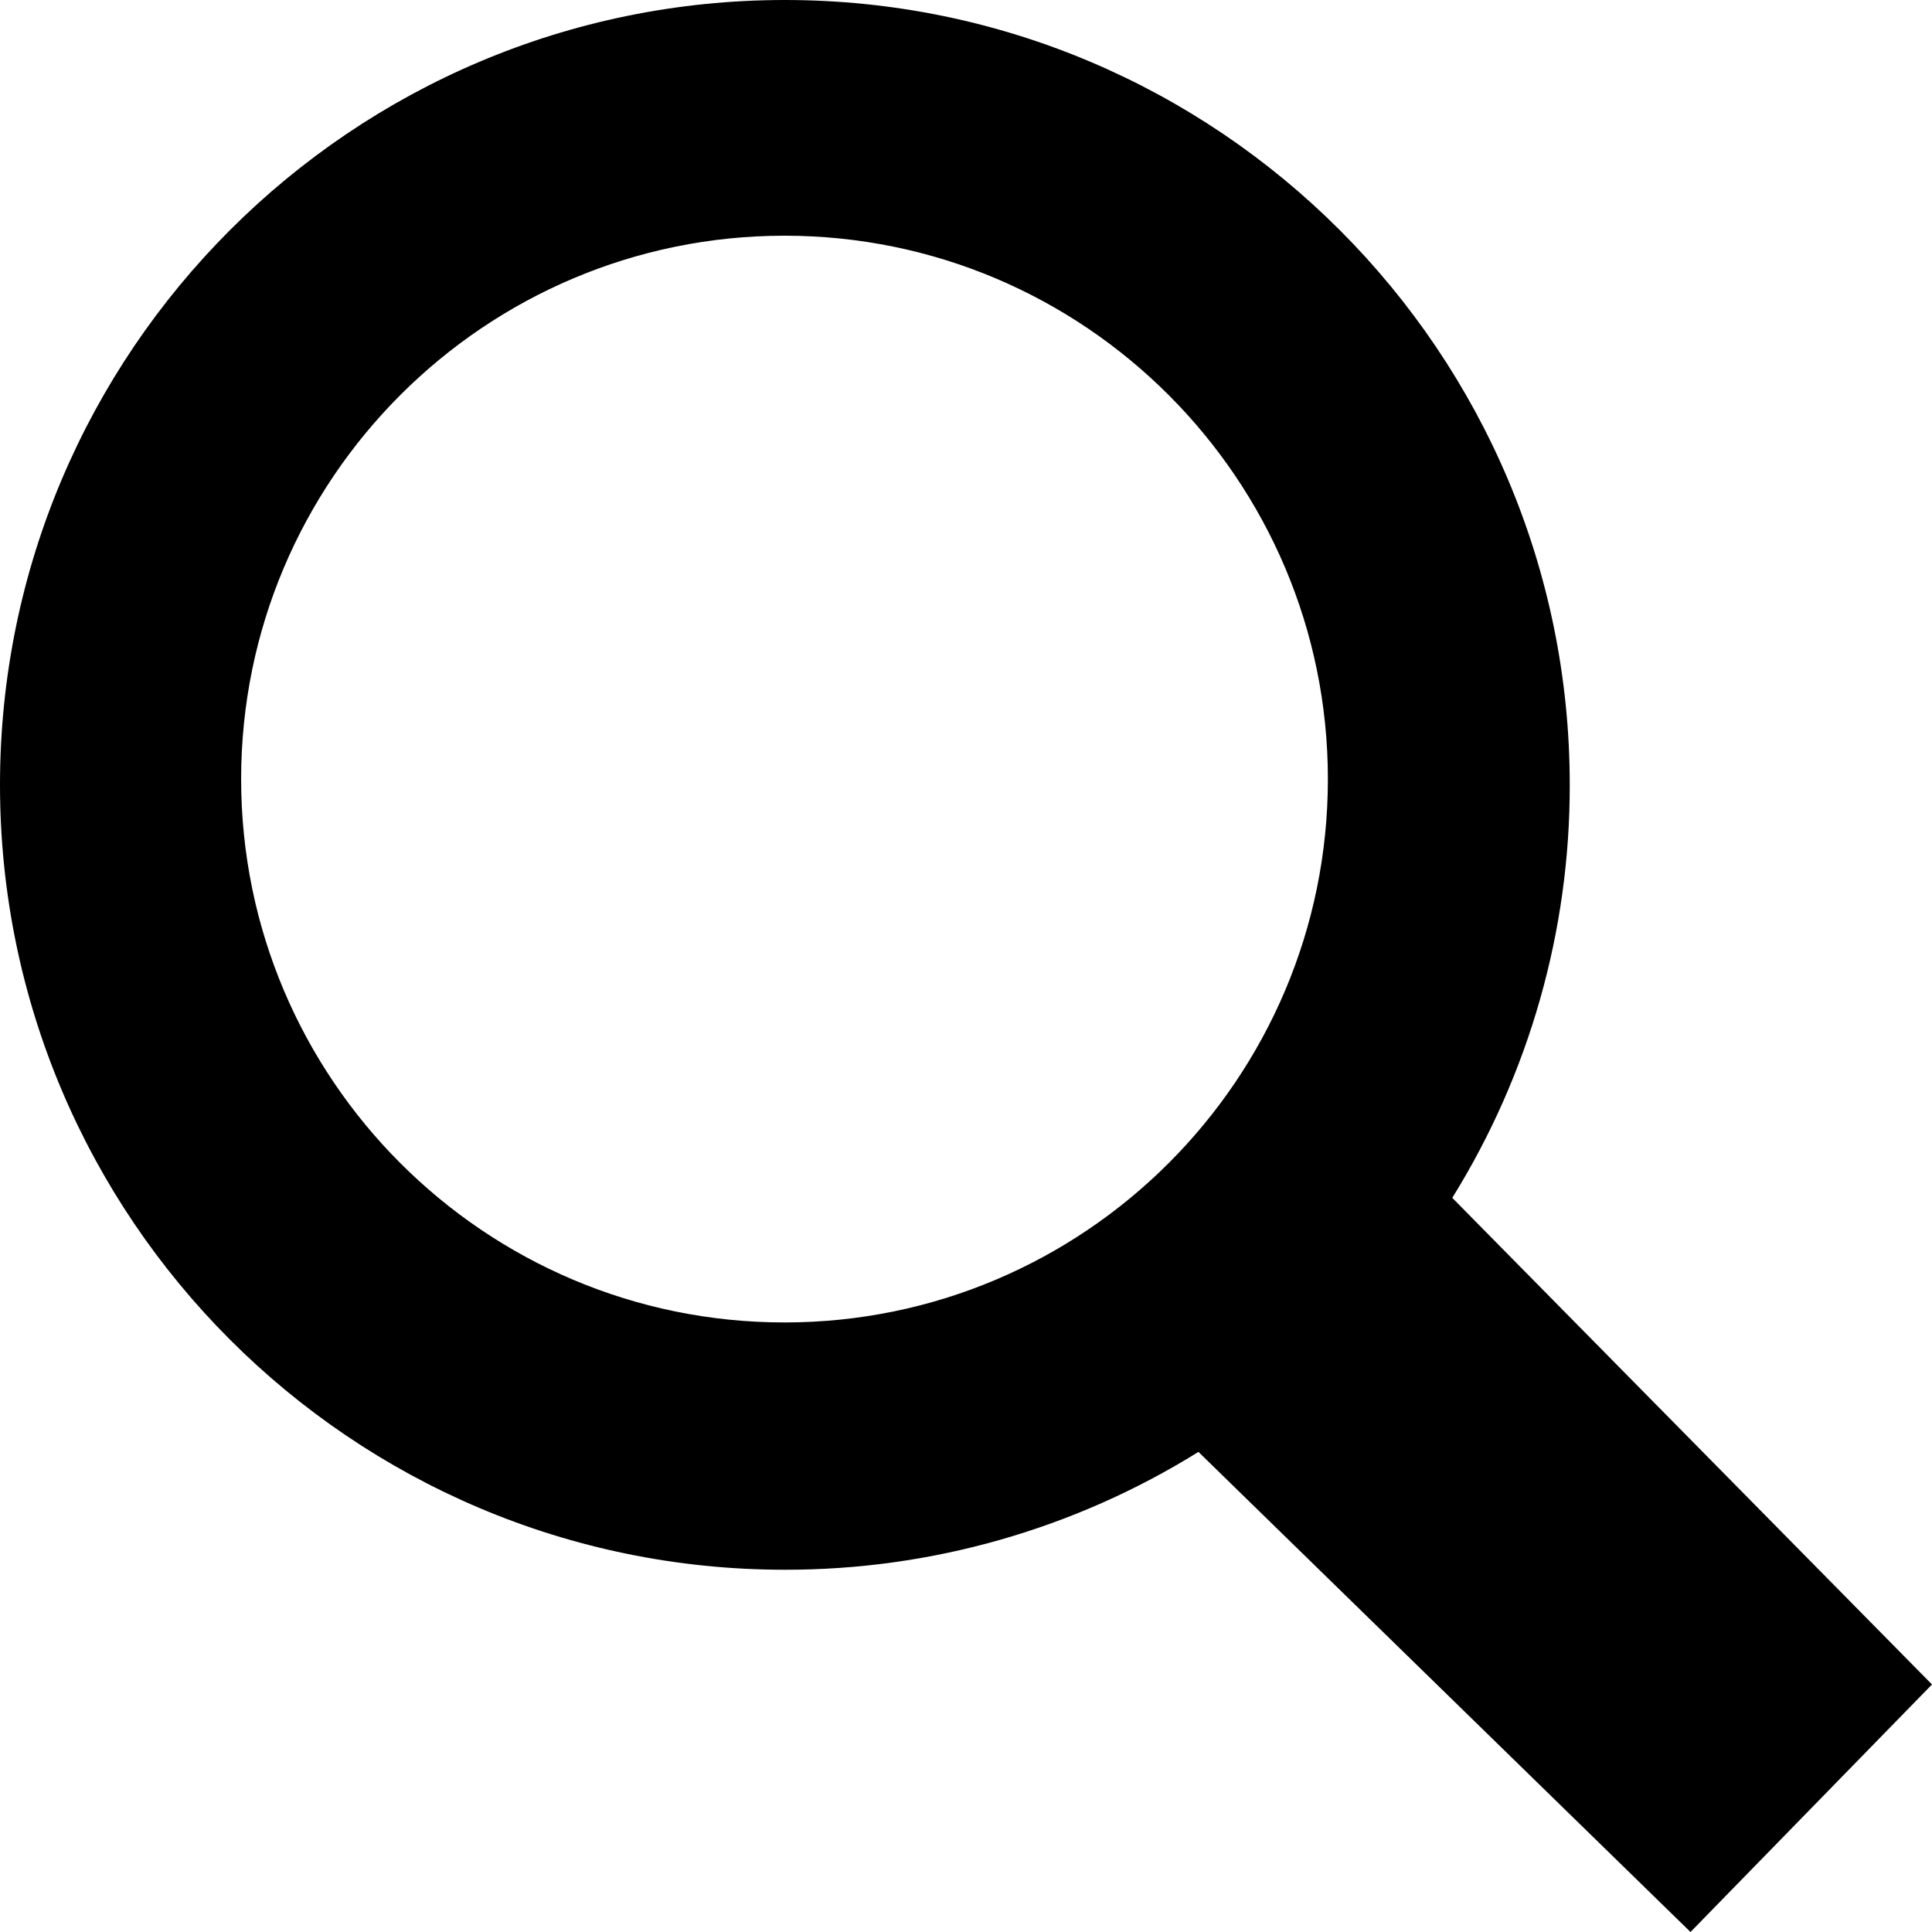
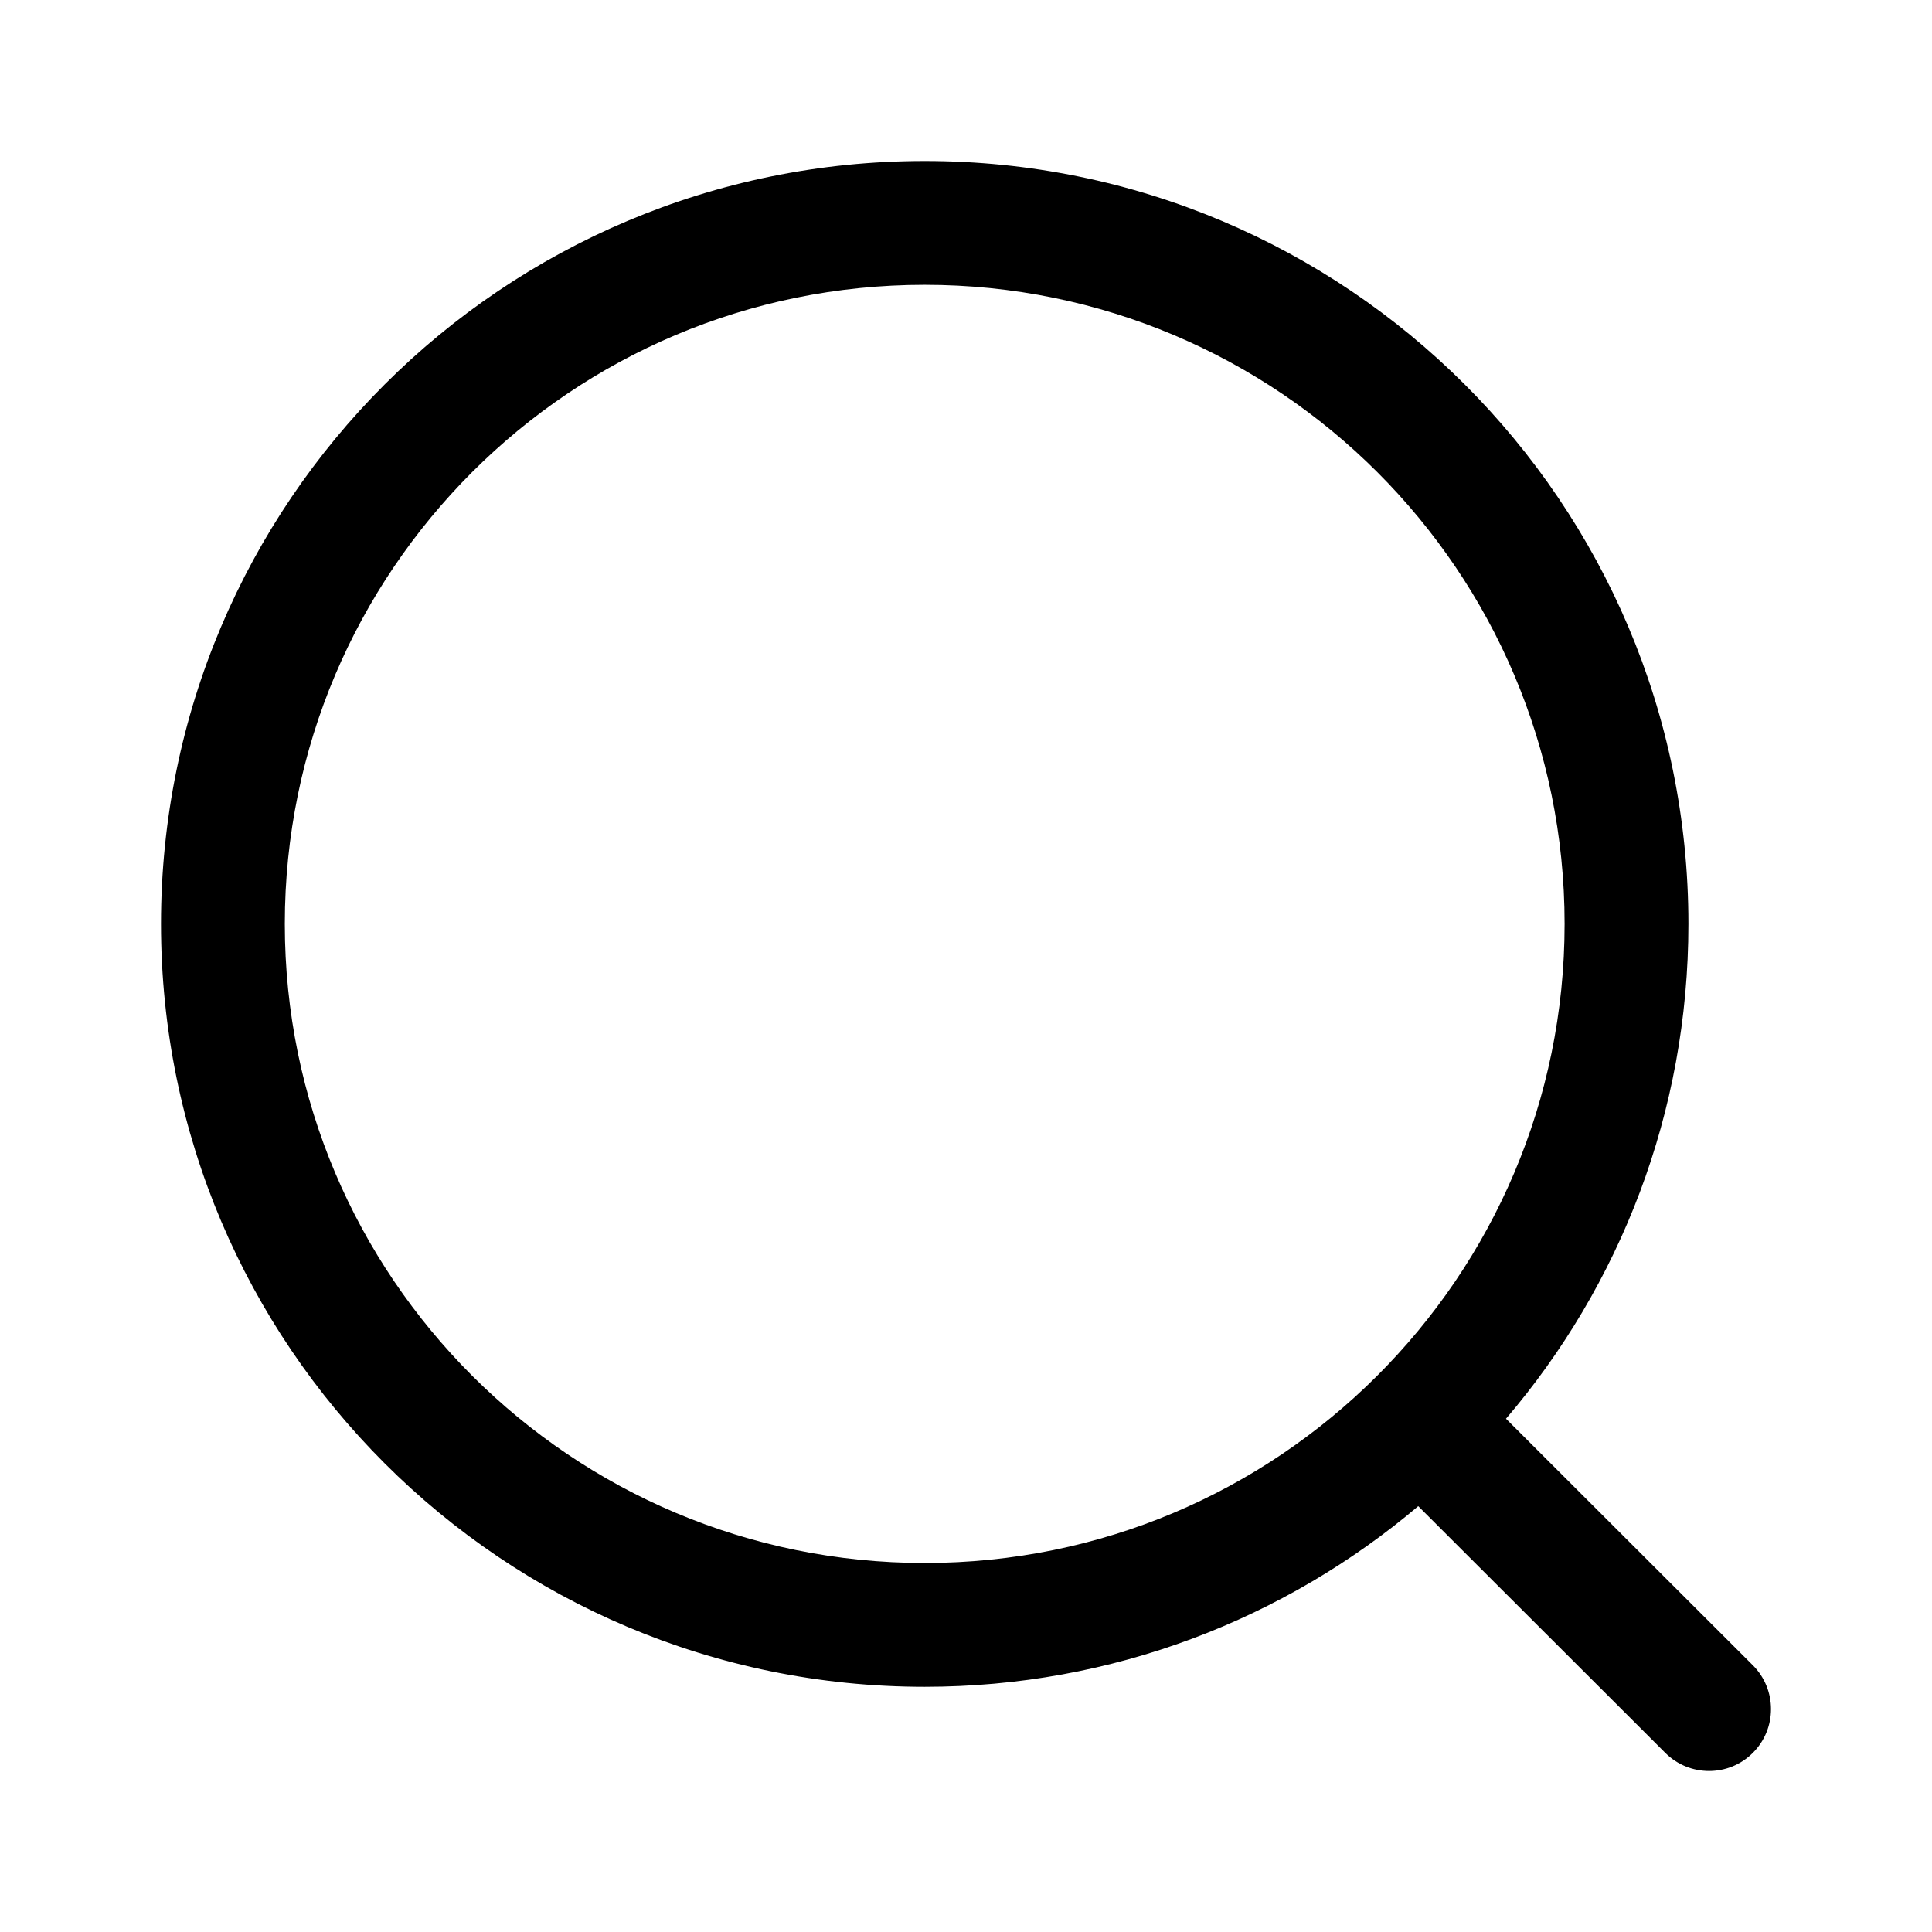
- <svg xmlns="http://www.w3.org/2000/svg" fill="#000000" width="800px" height="800px" viewBox="0 0 16 16">
-   <path d="M12.027 9.92L16 13.95 14 16l-4.075-3.976A6.465 6.465 0 0 1 6.5 13C2.91 13 0 10.083 0 6.5 0 2.91 2.917 0 6.5 0 10.09 0 13 2.917 13 6.5a6.463 6.463 0 0 1-.973 3.42zM1.997 6.452c0 2.48 2.014 4.5 4.5 4.5 2.48 0 4.5-2.015 4.5-4.5 0-2.48-2.015-4.5-4.5-4.5-2.48 0-4.5 2.014-4.5 4.5z" fill-rule="evenodd" />
+ <svg xmlns="http://www.w3.org/2000/svg" viewBox="0 0 24 24" fill="none">
+   <path fill-rule="evenodd" clip-rule="evenodd" d="M11.487 3.538C7.096 3.538 3.538 7.094 3.538 11.477C3.538 15.861 7.096 19.416 11.487 19.416C13.678 19.416 15.66 18.532 17.098 17.1C18.543 15.662 19.436 13.674 19.436 11.477C19.436 7.094 15.878 3.538 11.487 3.538ZM2 11.477C2 6.242 6.248 2 11.487 2C16.726 2 20.974 6.242 20.974 11.477C20.974 13.822 20.121 15.97 18.708 17.624L21.774 20.686C22.075 20.987 22.075 21.474 21.775 21.774C21.475 22.075 20.988 22.075 20.687 21.775L17.618 18.71C15.965 20.109 13.824 20.954 11.487 20.954C6.248 20.954 2 16.712 2 11.477Z" fill="currentColor" />
</svg>
